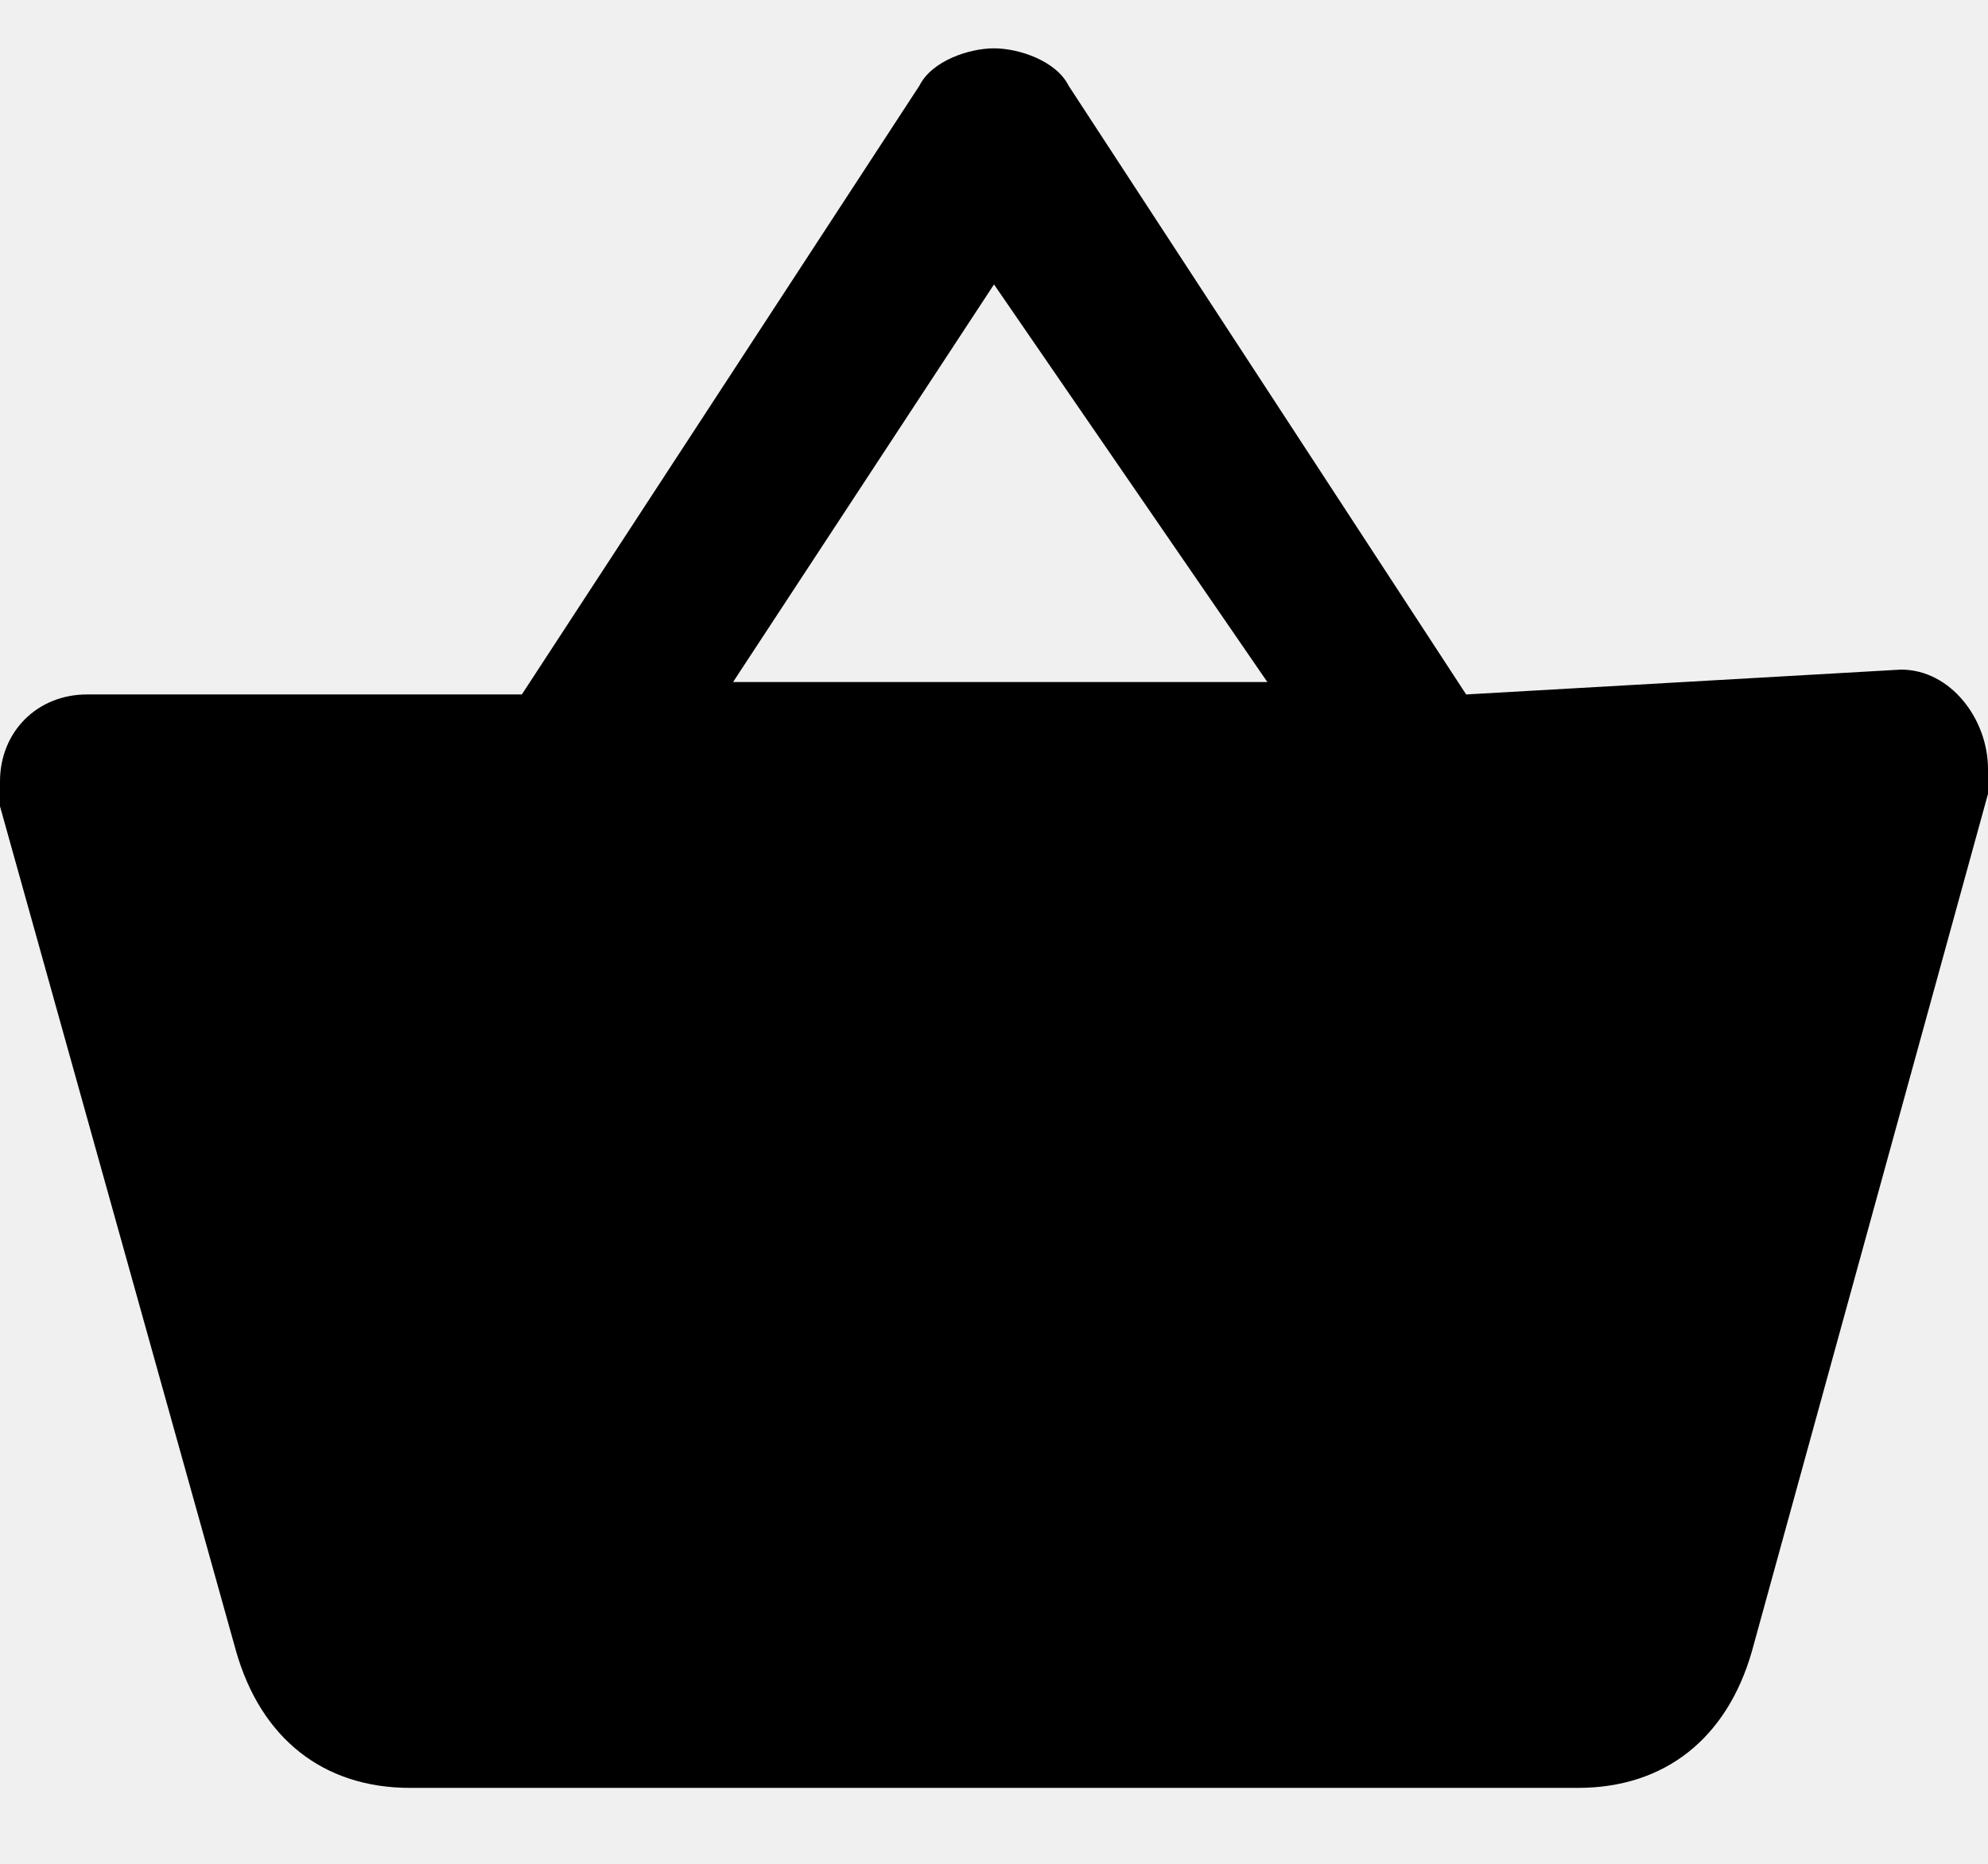
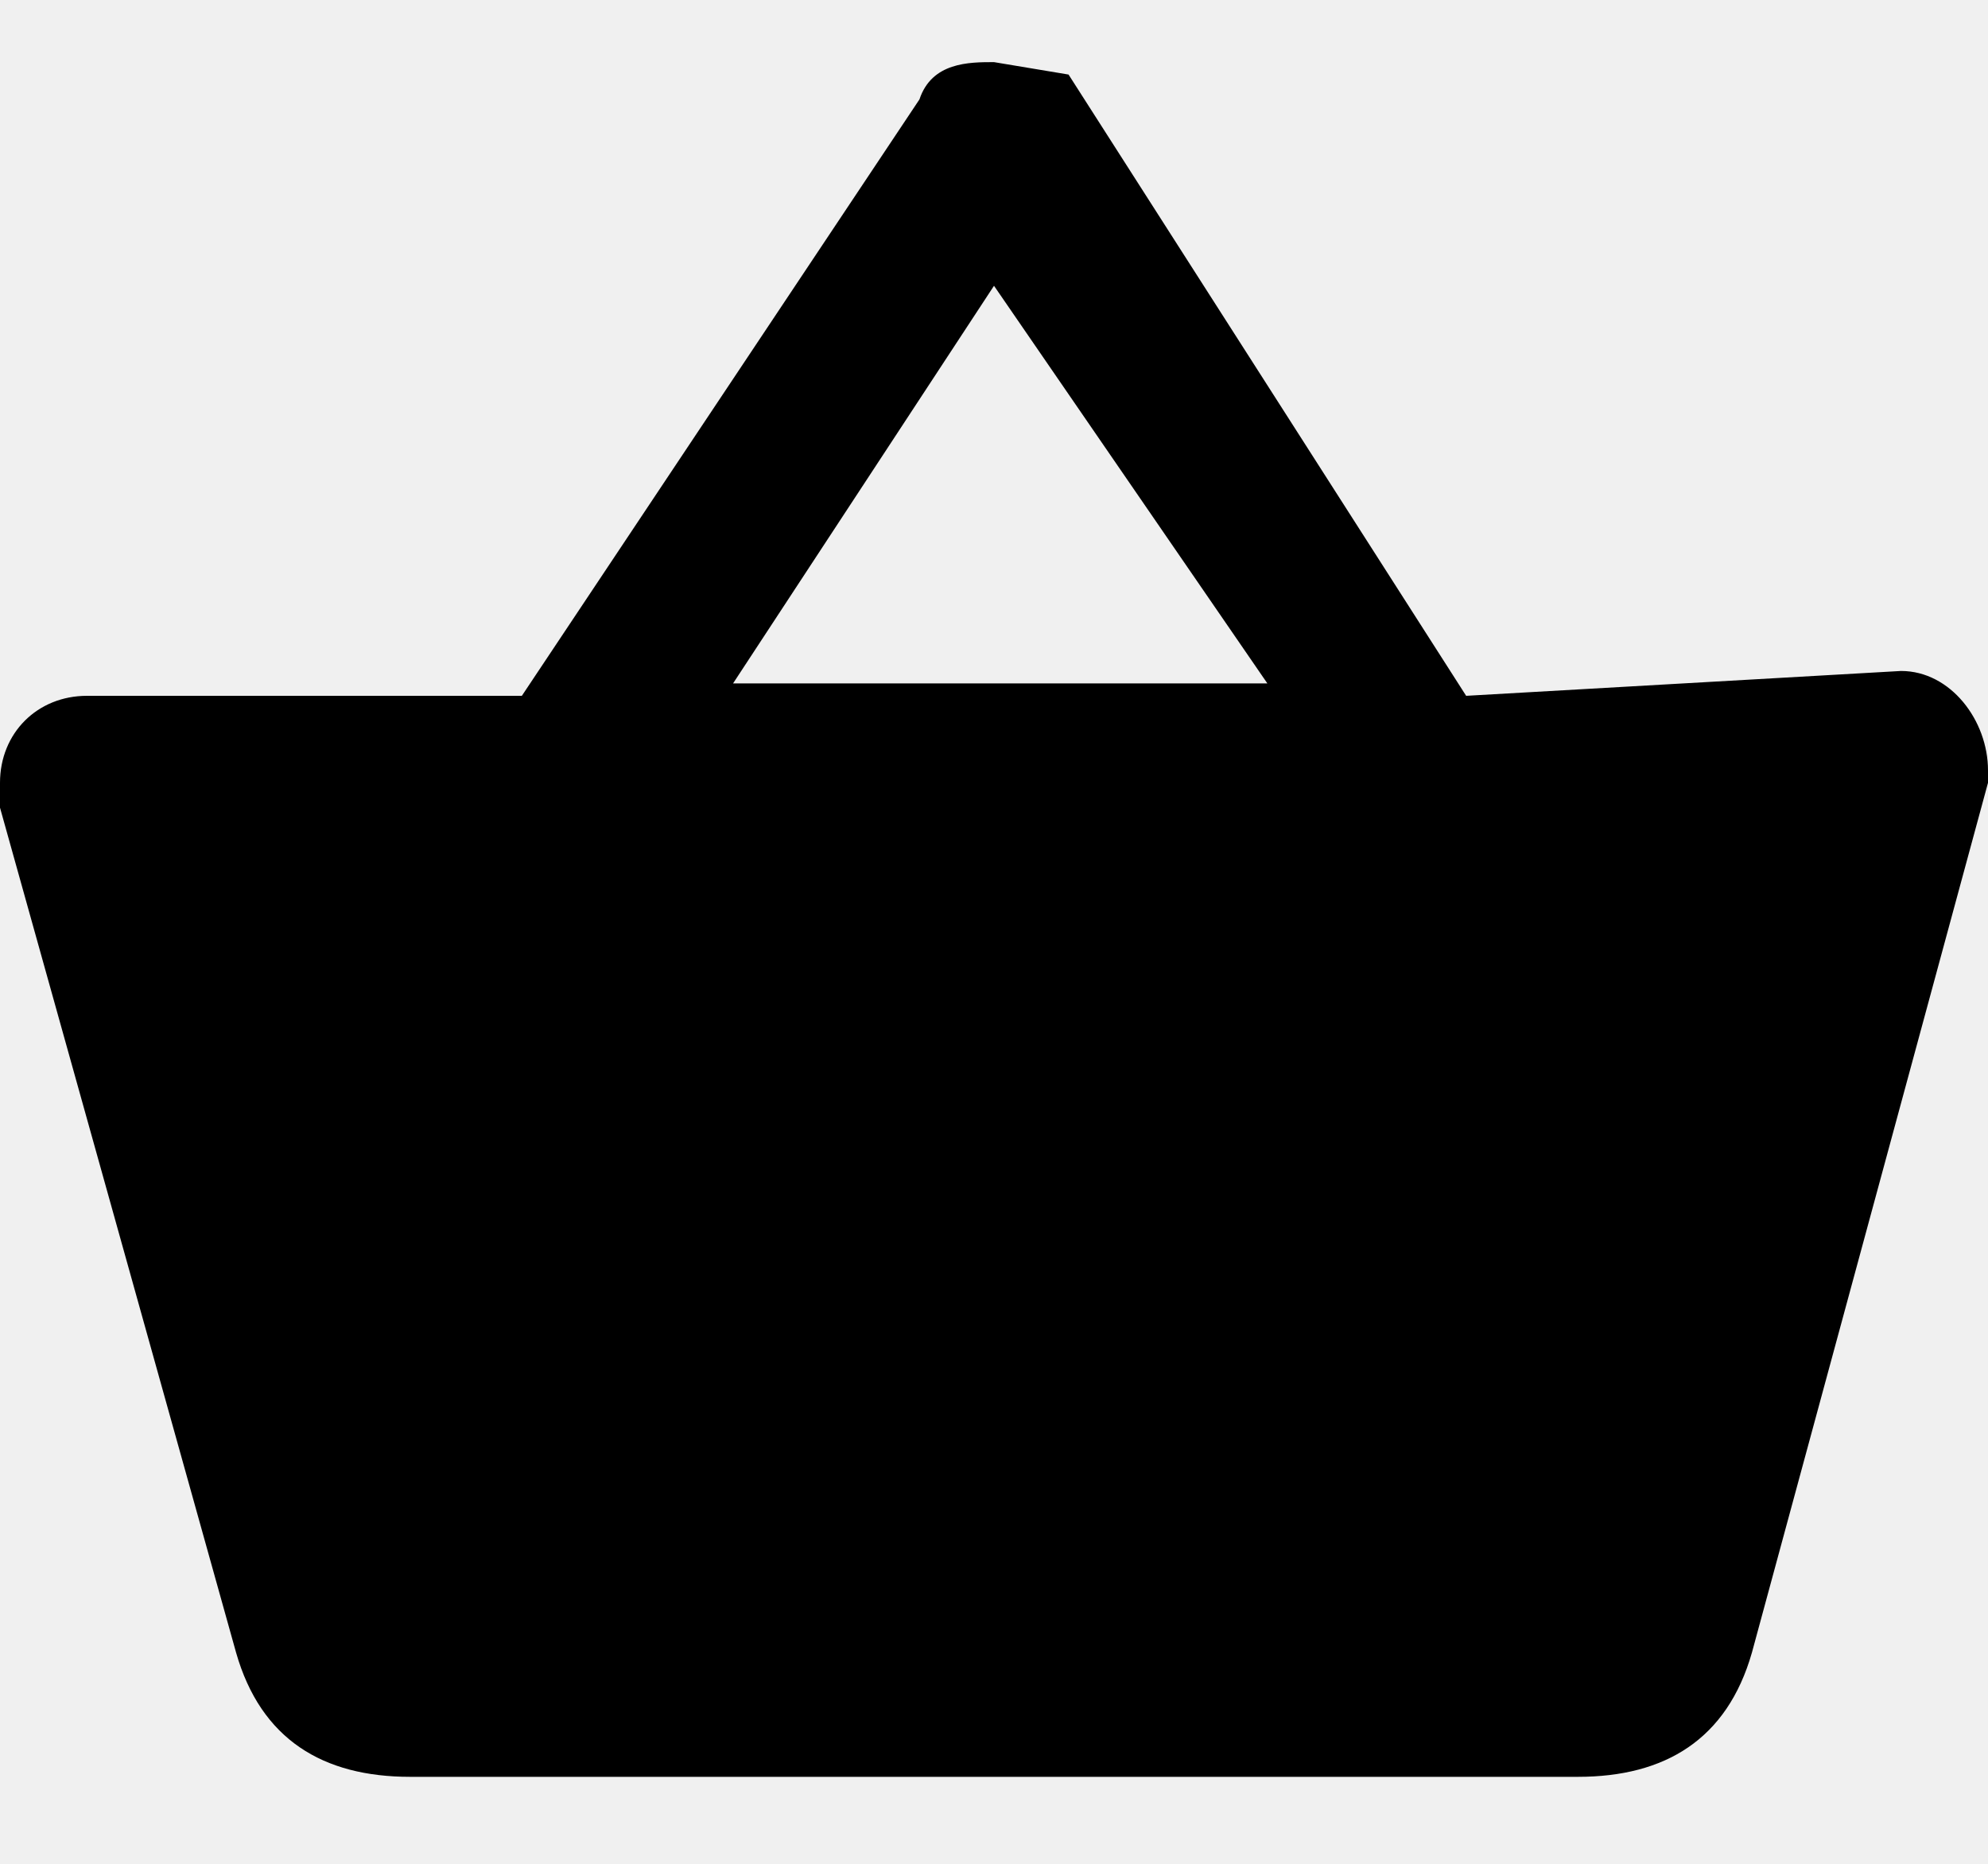
- <svg xmlns="http://www.w3.org/2000/svg" width="16" height="15" viewBox="0 0 16 15" fill="none">
-   <g clip-path="url(#clip0_76314_905)">
-     <path d="M15.3 5.389L11.8 5.589L8.6 0.689C8.5 0.489 8.2 0.389 8 0.389C7.8 0.389 7.5 0.489 7.4 0.689L4.2 5.589H0.7C0.3 5.589 0 5.889 0 6.289C0 6.389 0 6.389 0 6.489L1.9 13.289C2.1 13.989 2.6 14.389 3.3 14.389H12.7C13.4 14.389 13.9 13.989 14.1 13.289L16 6.389C16 6.289 16 6.289 16 6.189C16 5.789 15.7 5.389 15.3 5.389ZM8 2.289L10.2 5.489H5.9L8 2.289Z" fill="black" />
-   </g>
-   <defs>
-     <clipPath id="clip0_76314_905">
-       <rect width="16" height="14" fill="white" transform="translate(0 0.388916)" />
-     </clipPath>
-   </defs>
+ <svg xmlns="http://www.w3.org/2000/svg" width="16" height="15" fill="none">
+   <path fill="#000" d="m15.3 5.4-3.5.2-3.2-5L8 .5c-.2 0-.5 0-.6.3L4.2 5.6H.7c-.4 0-.7.3-.7.7v.2l1.9 6.8c.2.7.7 1 1.4 1h9.4c.7 0 1.2-.3 1.4-1l1.9-7v-.1c0-.4-.3-.8-.7-.8ZM8 2.3l2.2 3.2H5.9L8 2.3Z" />
</svg>
